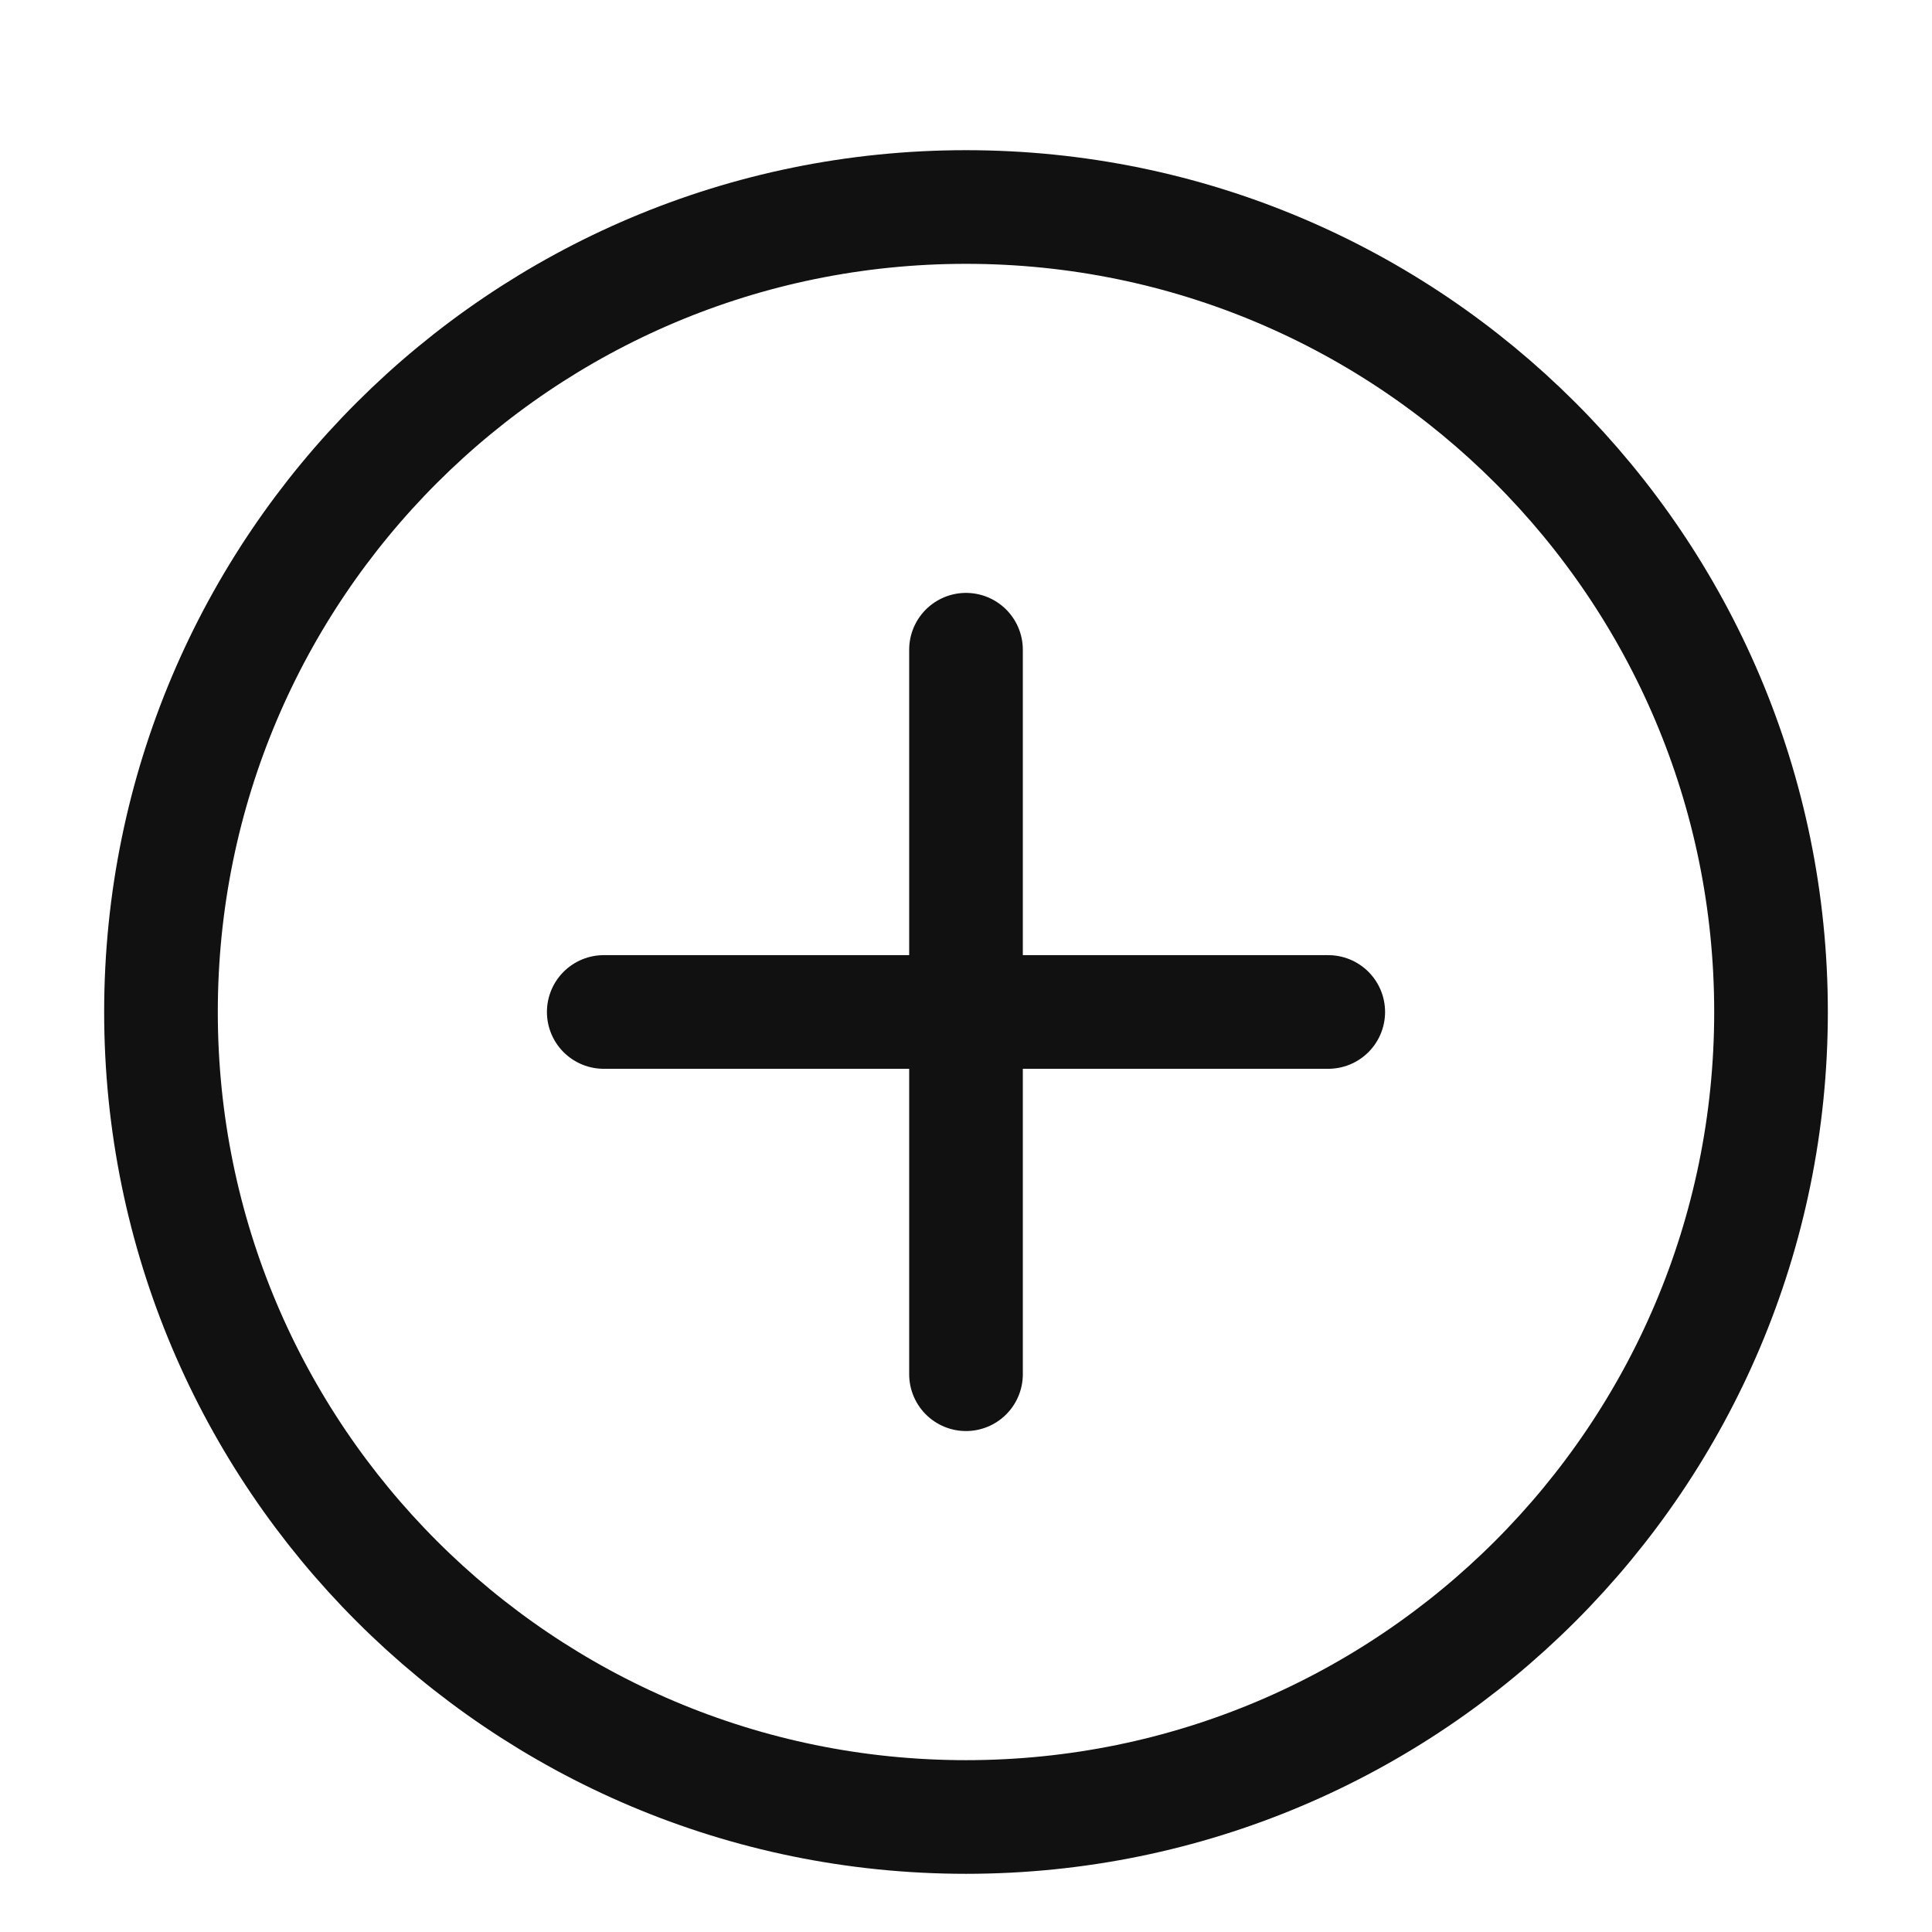
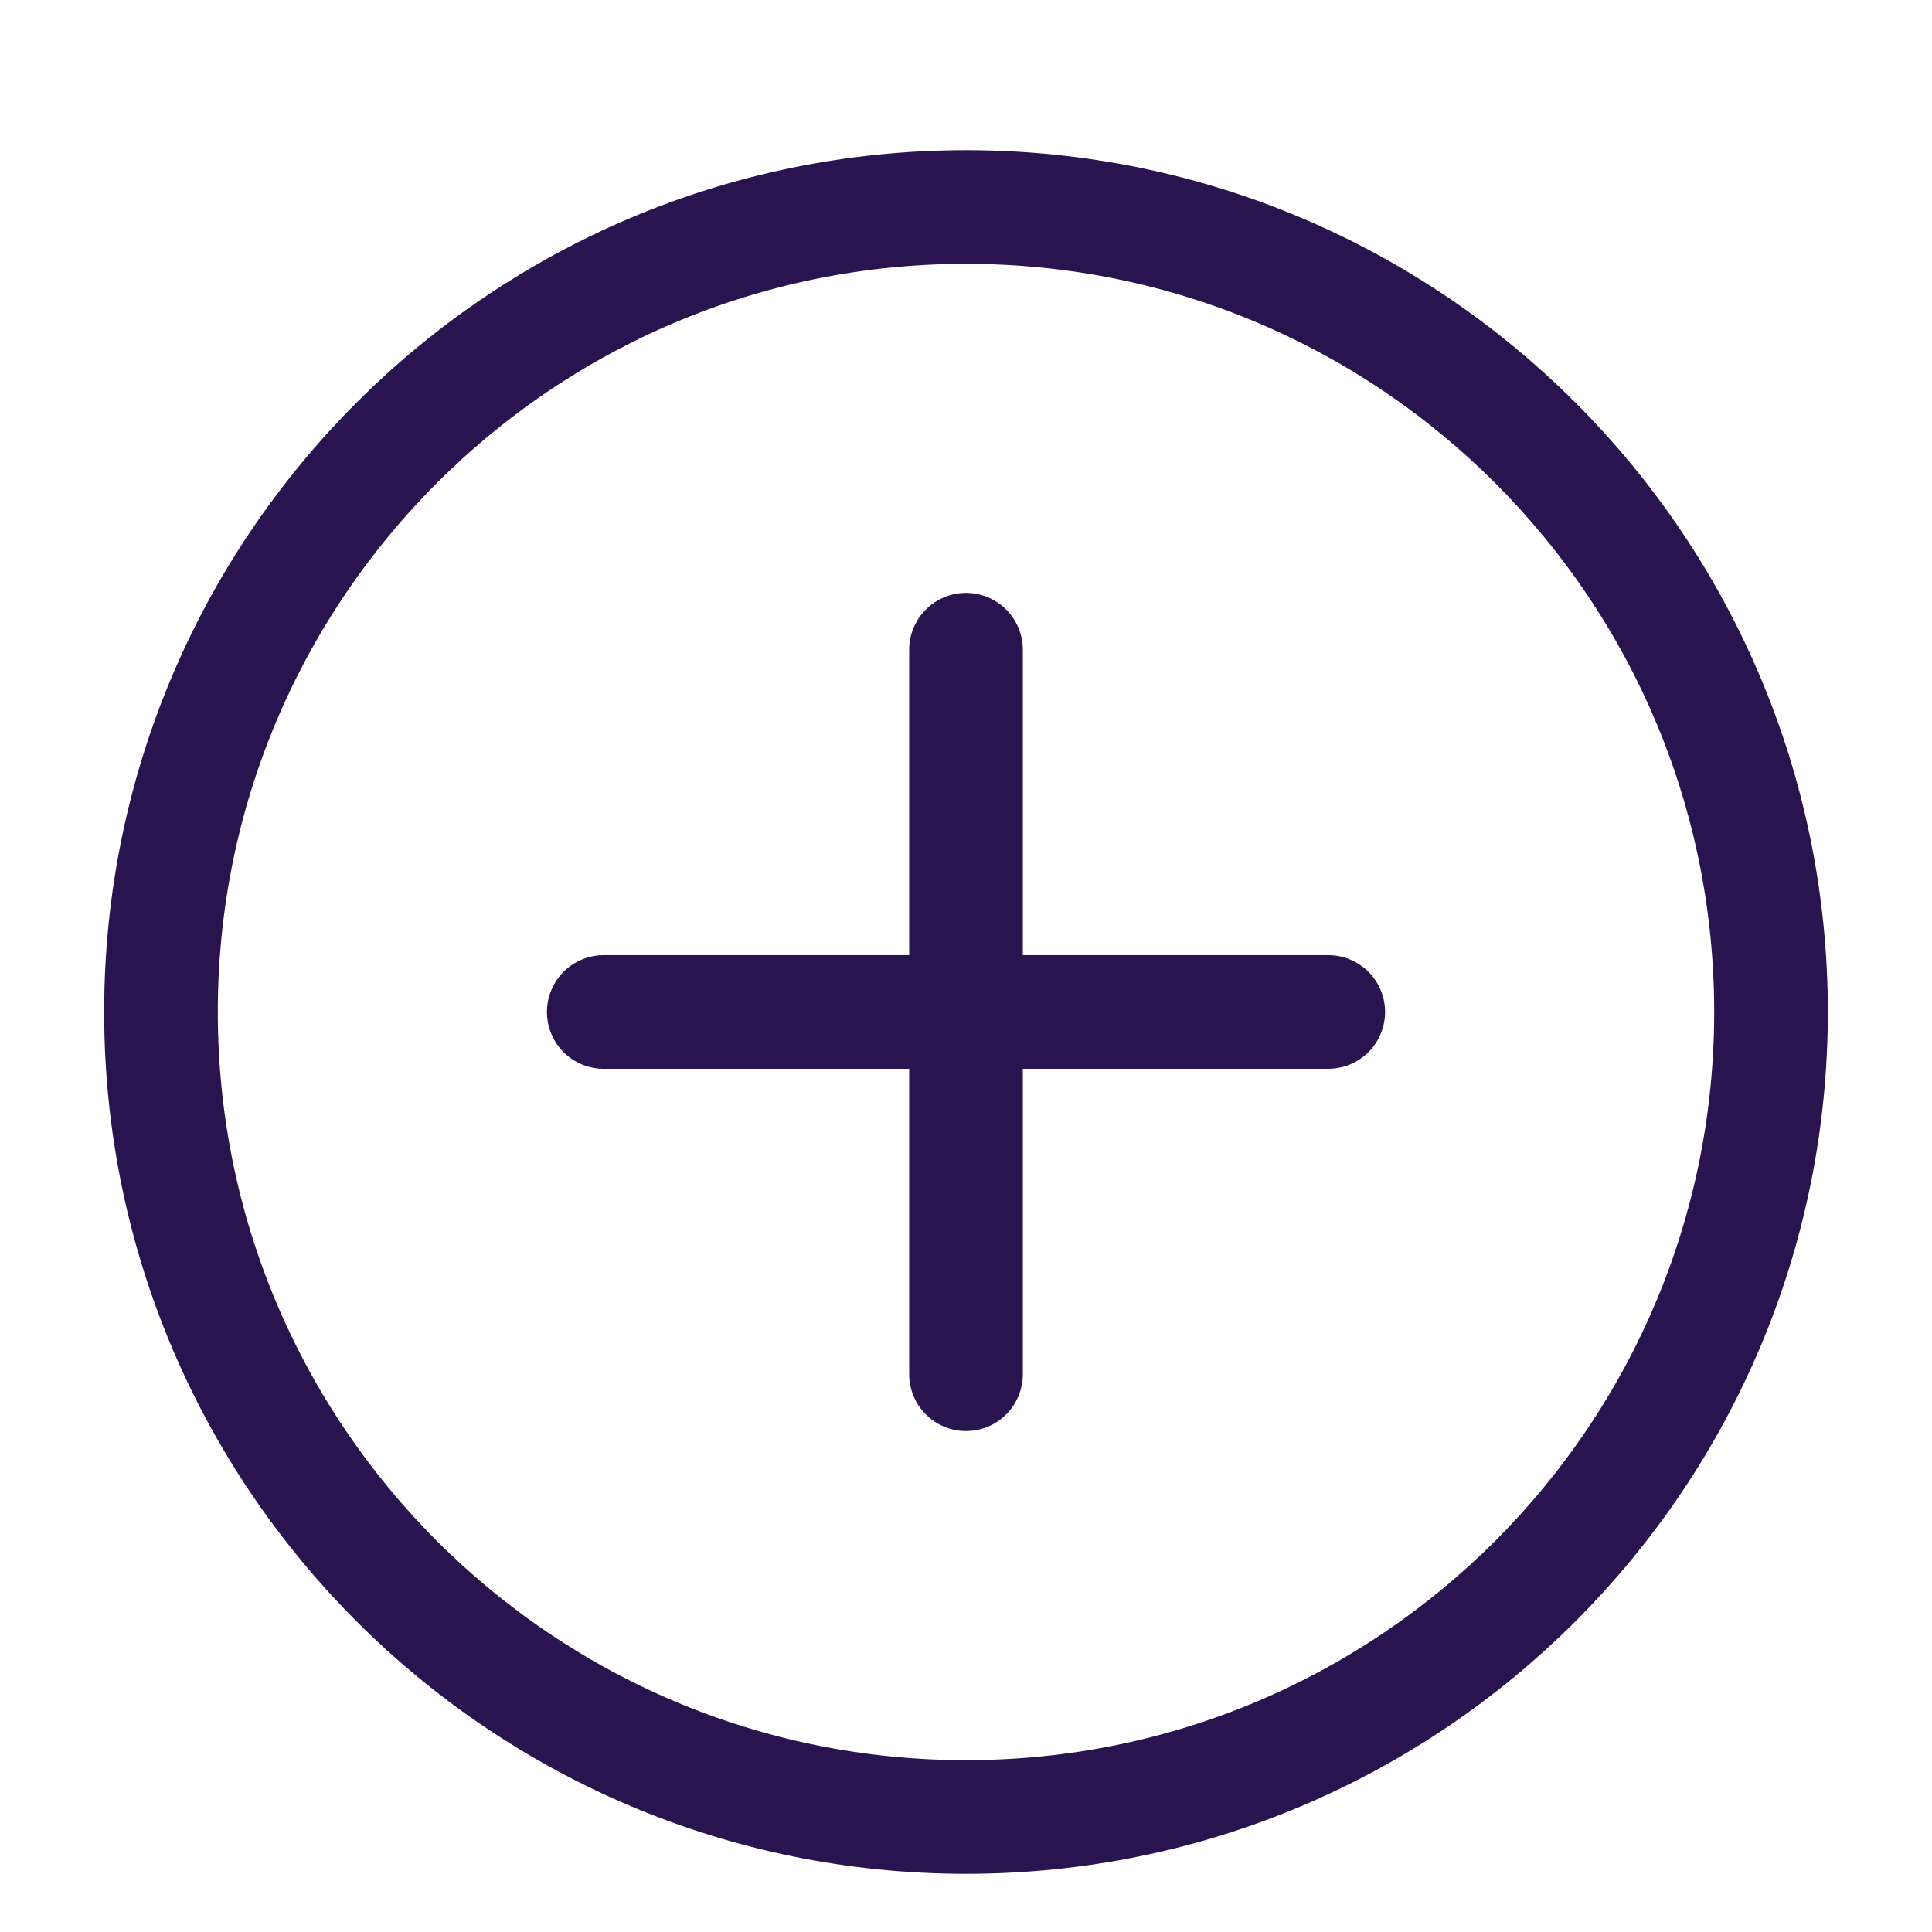
<svg xmlns="http://www.w3.org/2000/svg" width="34" height="34" viewBox="0 0 34 34" fill="none">
  <g id="icon/add">
-     <path id="Vector" d="M31.167 17.809C31.167 25.634 24.824 31.976 17 31.976C9.176 31.976 2.833 25.634 2.833 17.809C2.833 9.985 9.176 3.643 17 3.643C24.824 3.643 31.167 9.985 31.167 17.809Z" stroke-width="2" stroke-linecap="round" stroke-linejoin="round" stroke="#111111" />
-     <path id="Vector_2" d="M17 11.434V24.184M10.625 17.809H23.375" stroke-width="2" stroke-linecap="round" stroke-linejoin="round" stroke="#111111" />
+     <path id="Vector" d="M31.167 17.809C31.167 25.634 24.824 31.976 17 31.976C9.176 31.976 2.833 25.634 2.833 17.809C2.833 9.985 9.176 3.643 17 3.643C24.824 3.643 31.167 9.985 31.167 17.809Z" stroke-width="2" stroke-linecap="round" stroke-linejoin="round" stroke="#2A1450" />
+     <path id="Vector_2" d="M17 11.434V24.184M10.625 17.809H23.375" stroke-width="2" stroke-linecap="round" stroke-linejoin="round" stroke="#2A1450" />
  </g>
</svg>
